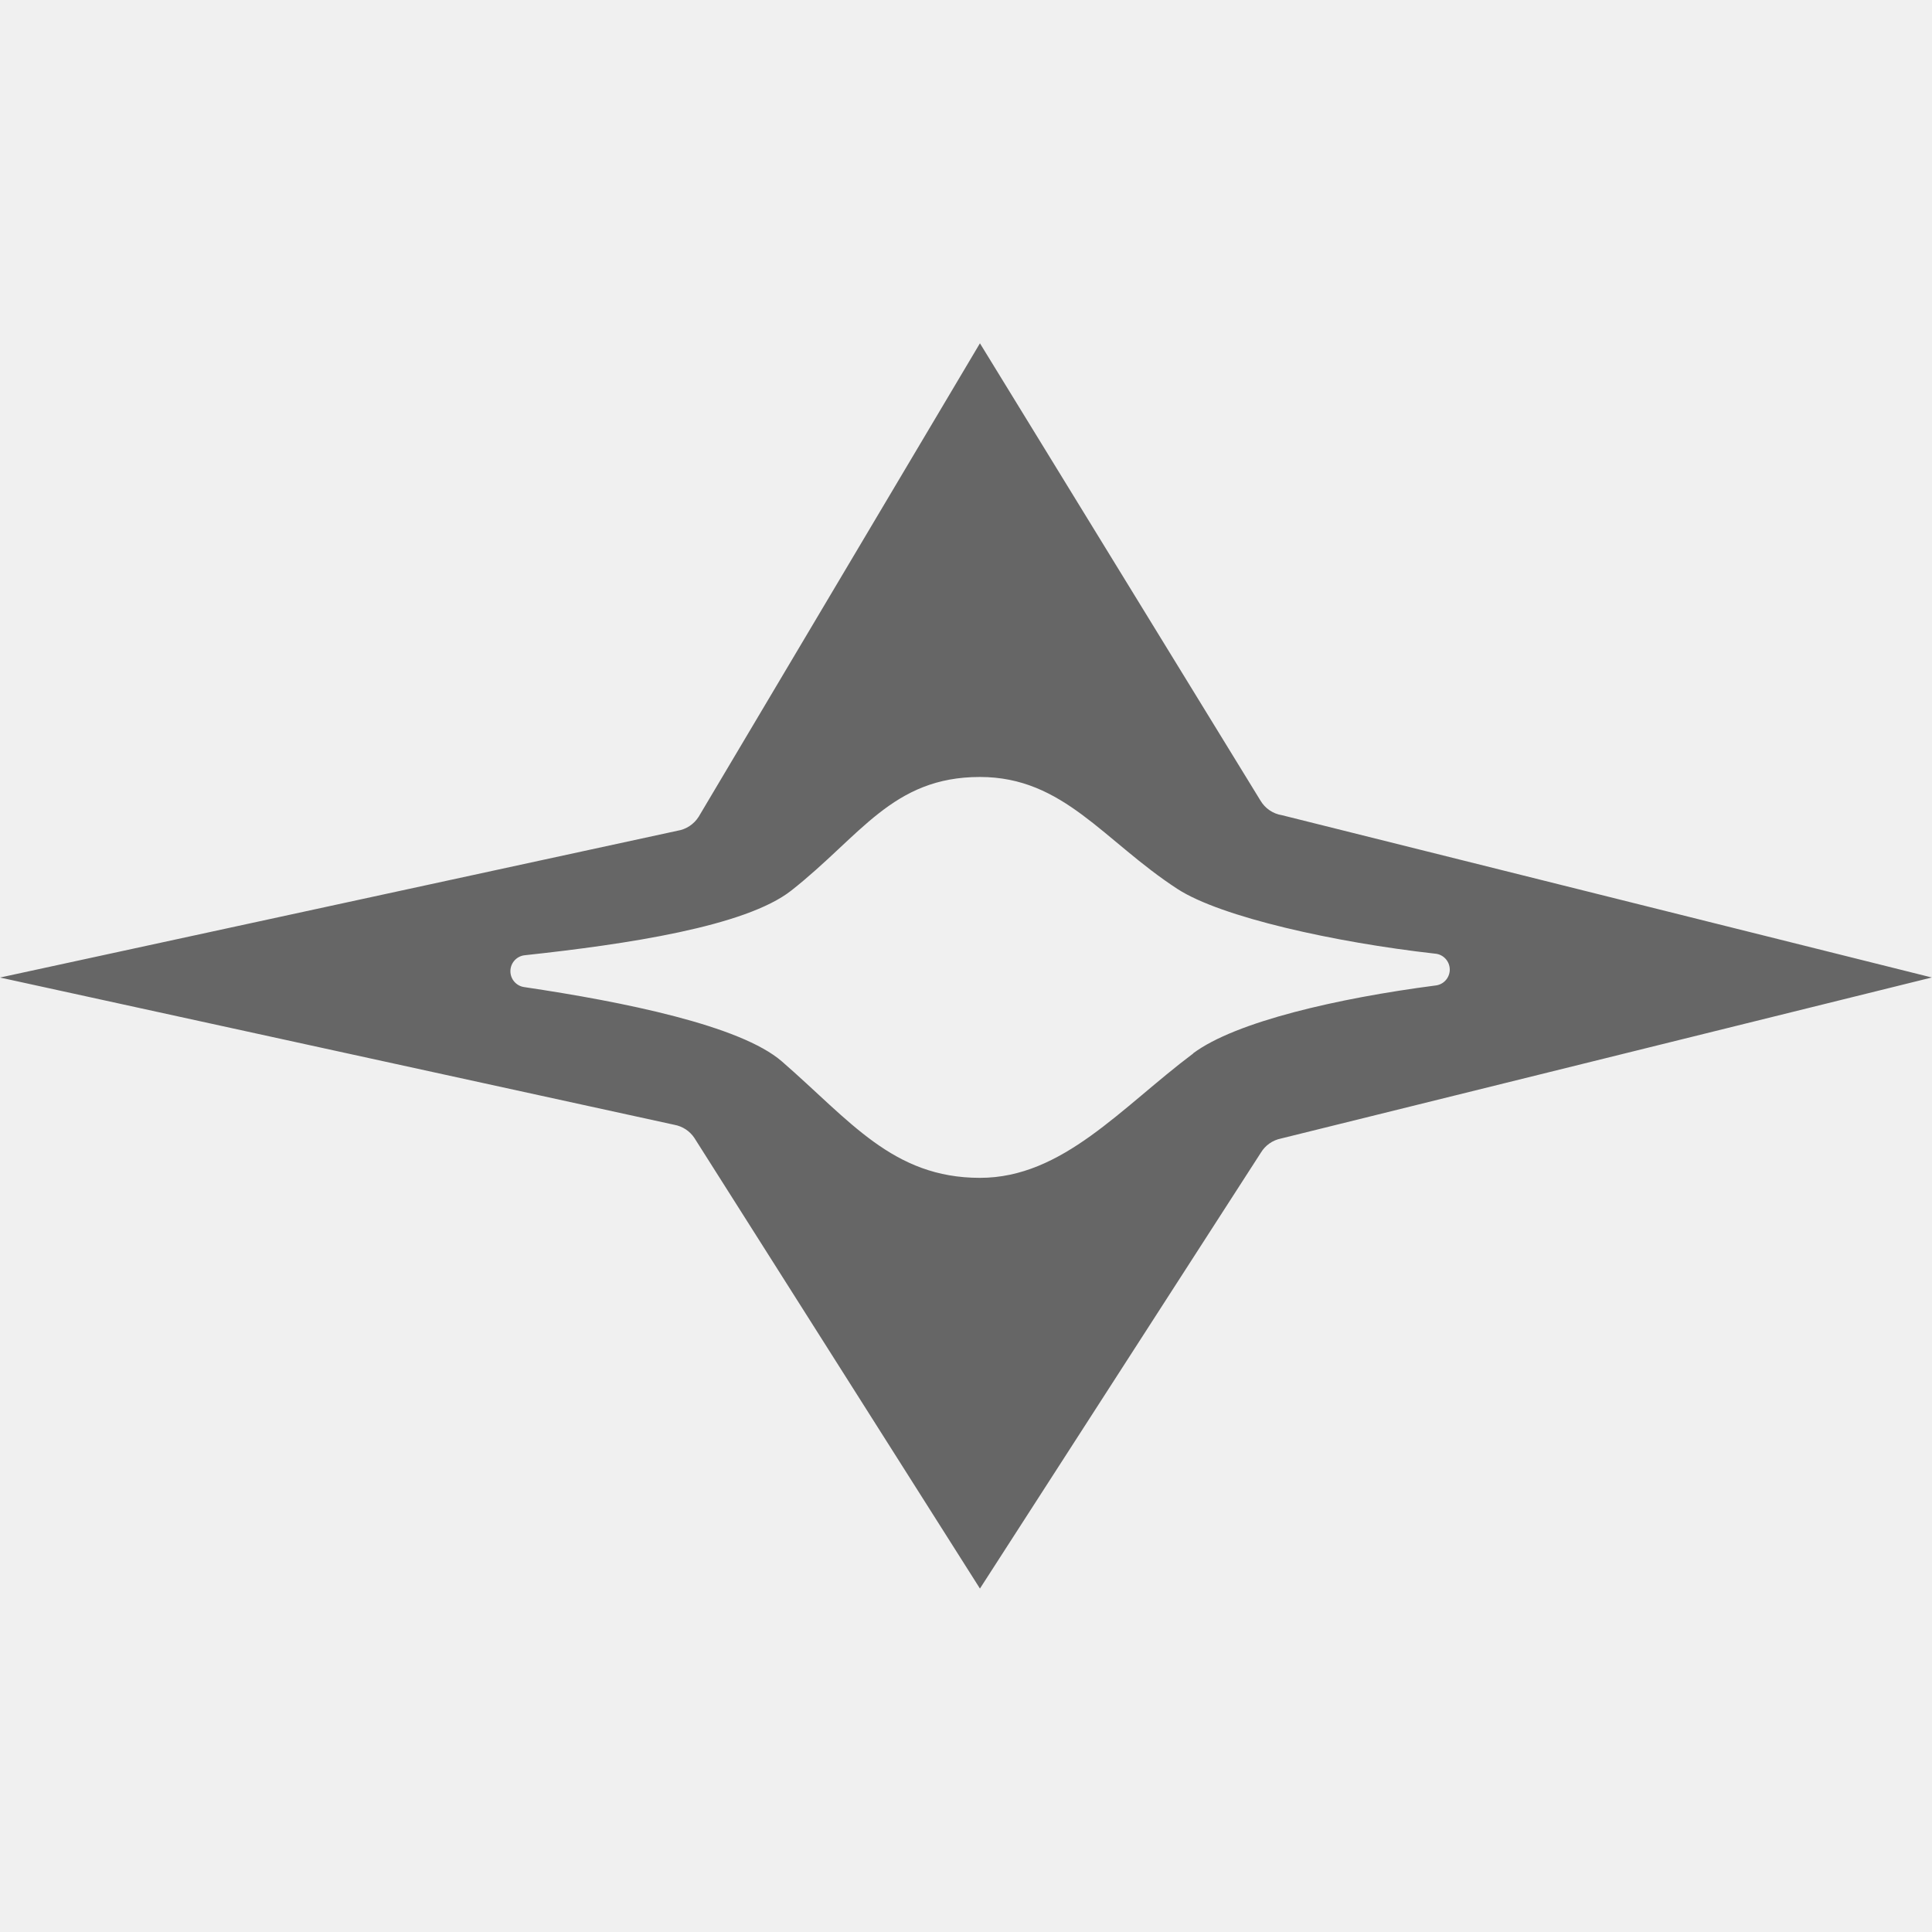
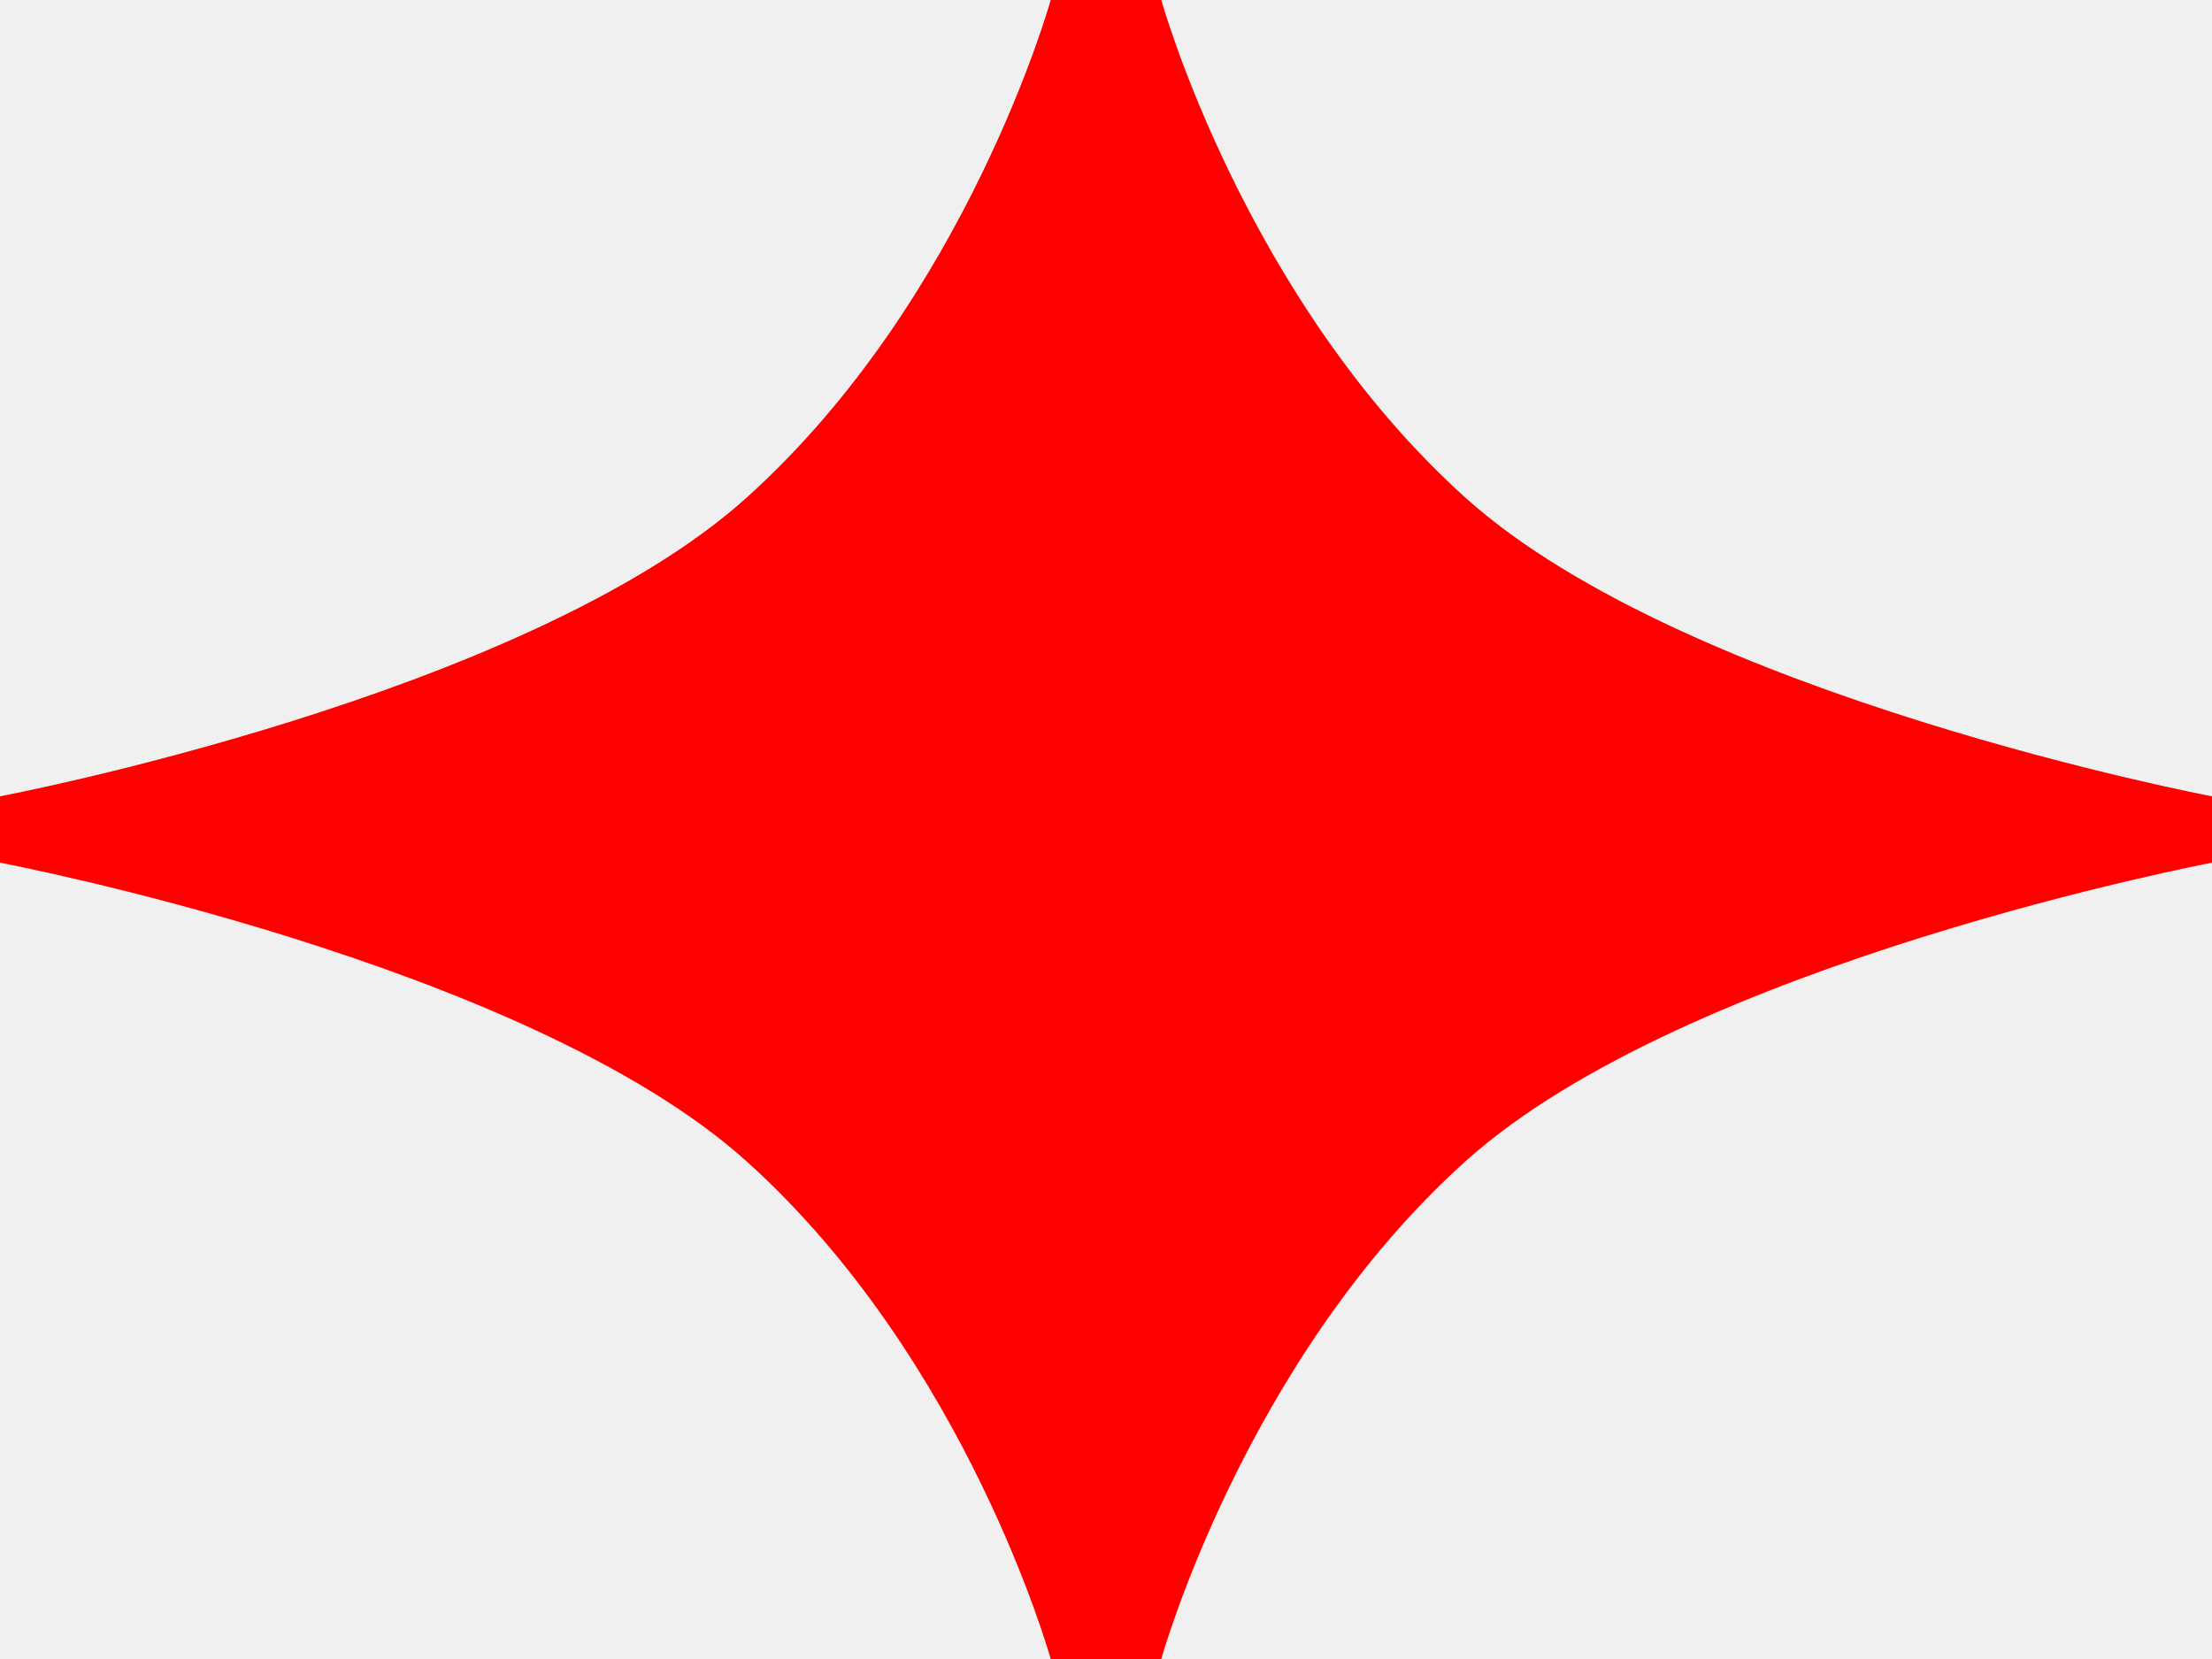
- <svg xmlns="http://www.w3.org/2000/svg" viewBox="0 0 393.6 253.72" width="1em" height="1em">
+ <svg xmlns="http://www.w3.org/2000/svg" width="12" height="9" viewBox="0 0 12 9" fill="none">
+   <g clip-path="url(#clip0_25_53)">
+     <path d="M6 0H6.3C6.3 0 6.75 1.62 7.95 2.7C9.15 3.78 12 4.32 12 4.32V4.68C12 4.68 9.15 5.22 7.95 6.3C6.75 7.38 6.3 9 6.3 9H5.7C5.7 9 5.25 7.38 4.05 6.3C2.85 5.22 0 4.68 0 4.68V4.32C0 4.32 2.85 3.78 4.05 2.7C5.25 1.62 5.7 0 5.7 0" fill="#FF0000" />
+   </g>
  <defs>
-     <style>.cls-1{fill:#666666;}</style>
+     <clipPath id="clip0_25_53">
+       <rect width="12" height="9" fill="white" />
+     </clipPath>
  </defs>
-   <g id="Layer_2" data-name="Layer 2">
-     <g id="Layer_1-2" data-name="Layer 1">
-       <path class="cls-1" d="M199.64,0l-57.3,96.45A6.3,6.3,0,0,1,138,99.31L0,129.21H0l137.38,30a6.25,6.25,0,0,1,4.09,2.69l58.17,91.79h0l57.22-88.78A6.23,6.23,0,0,1,261,162l132.56-32.8h0L261.18,96.14a6.22,6.22,0,0,1-4.4-3m-13.69,51.54c-14.67,11-26.6,25.35-43.45,25.34-17.76,0-26.48-11.68-40.35-23.72-8.41-7.31-32.18-12.12-52.47-15.14a3.27,3.27,0,0,1,.16-6.5c20.58-2.22,44.9-5.84,54.21-13.16,14.18-11.14,20.61-23.15,38.45-23.15,17.05,0,25.15,13,40.25,22.82,8.87,5.76,32.13,10.89,52.43,13.17a3.26,3.26,0,0,1,.06,6.5C272.66,133.41,251.75,138.18,243.09,144.64Z" />
-     </g>
-   </g>
</svg>
